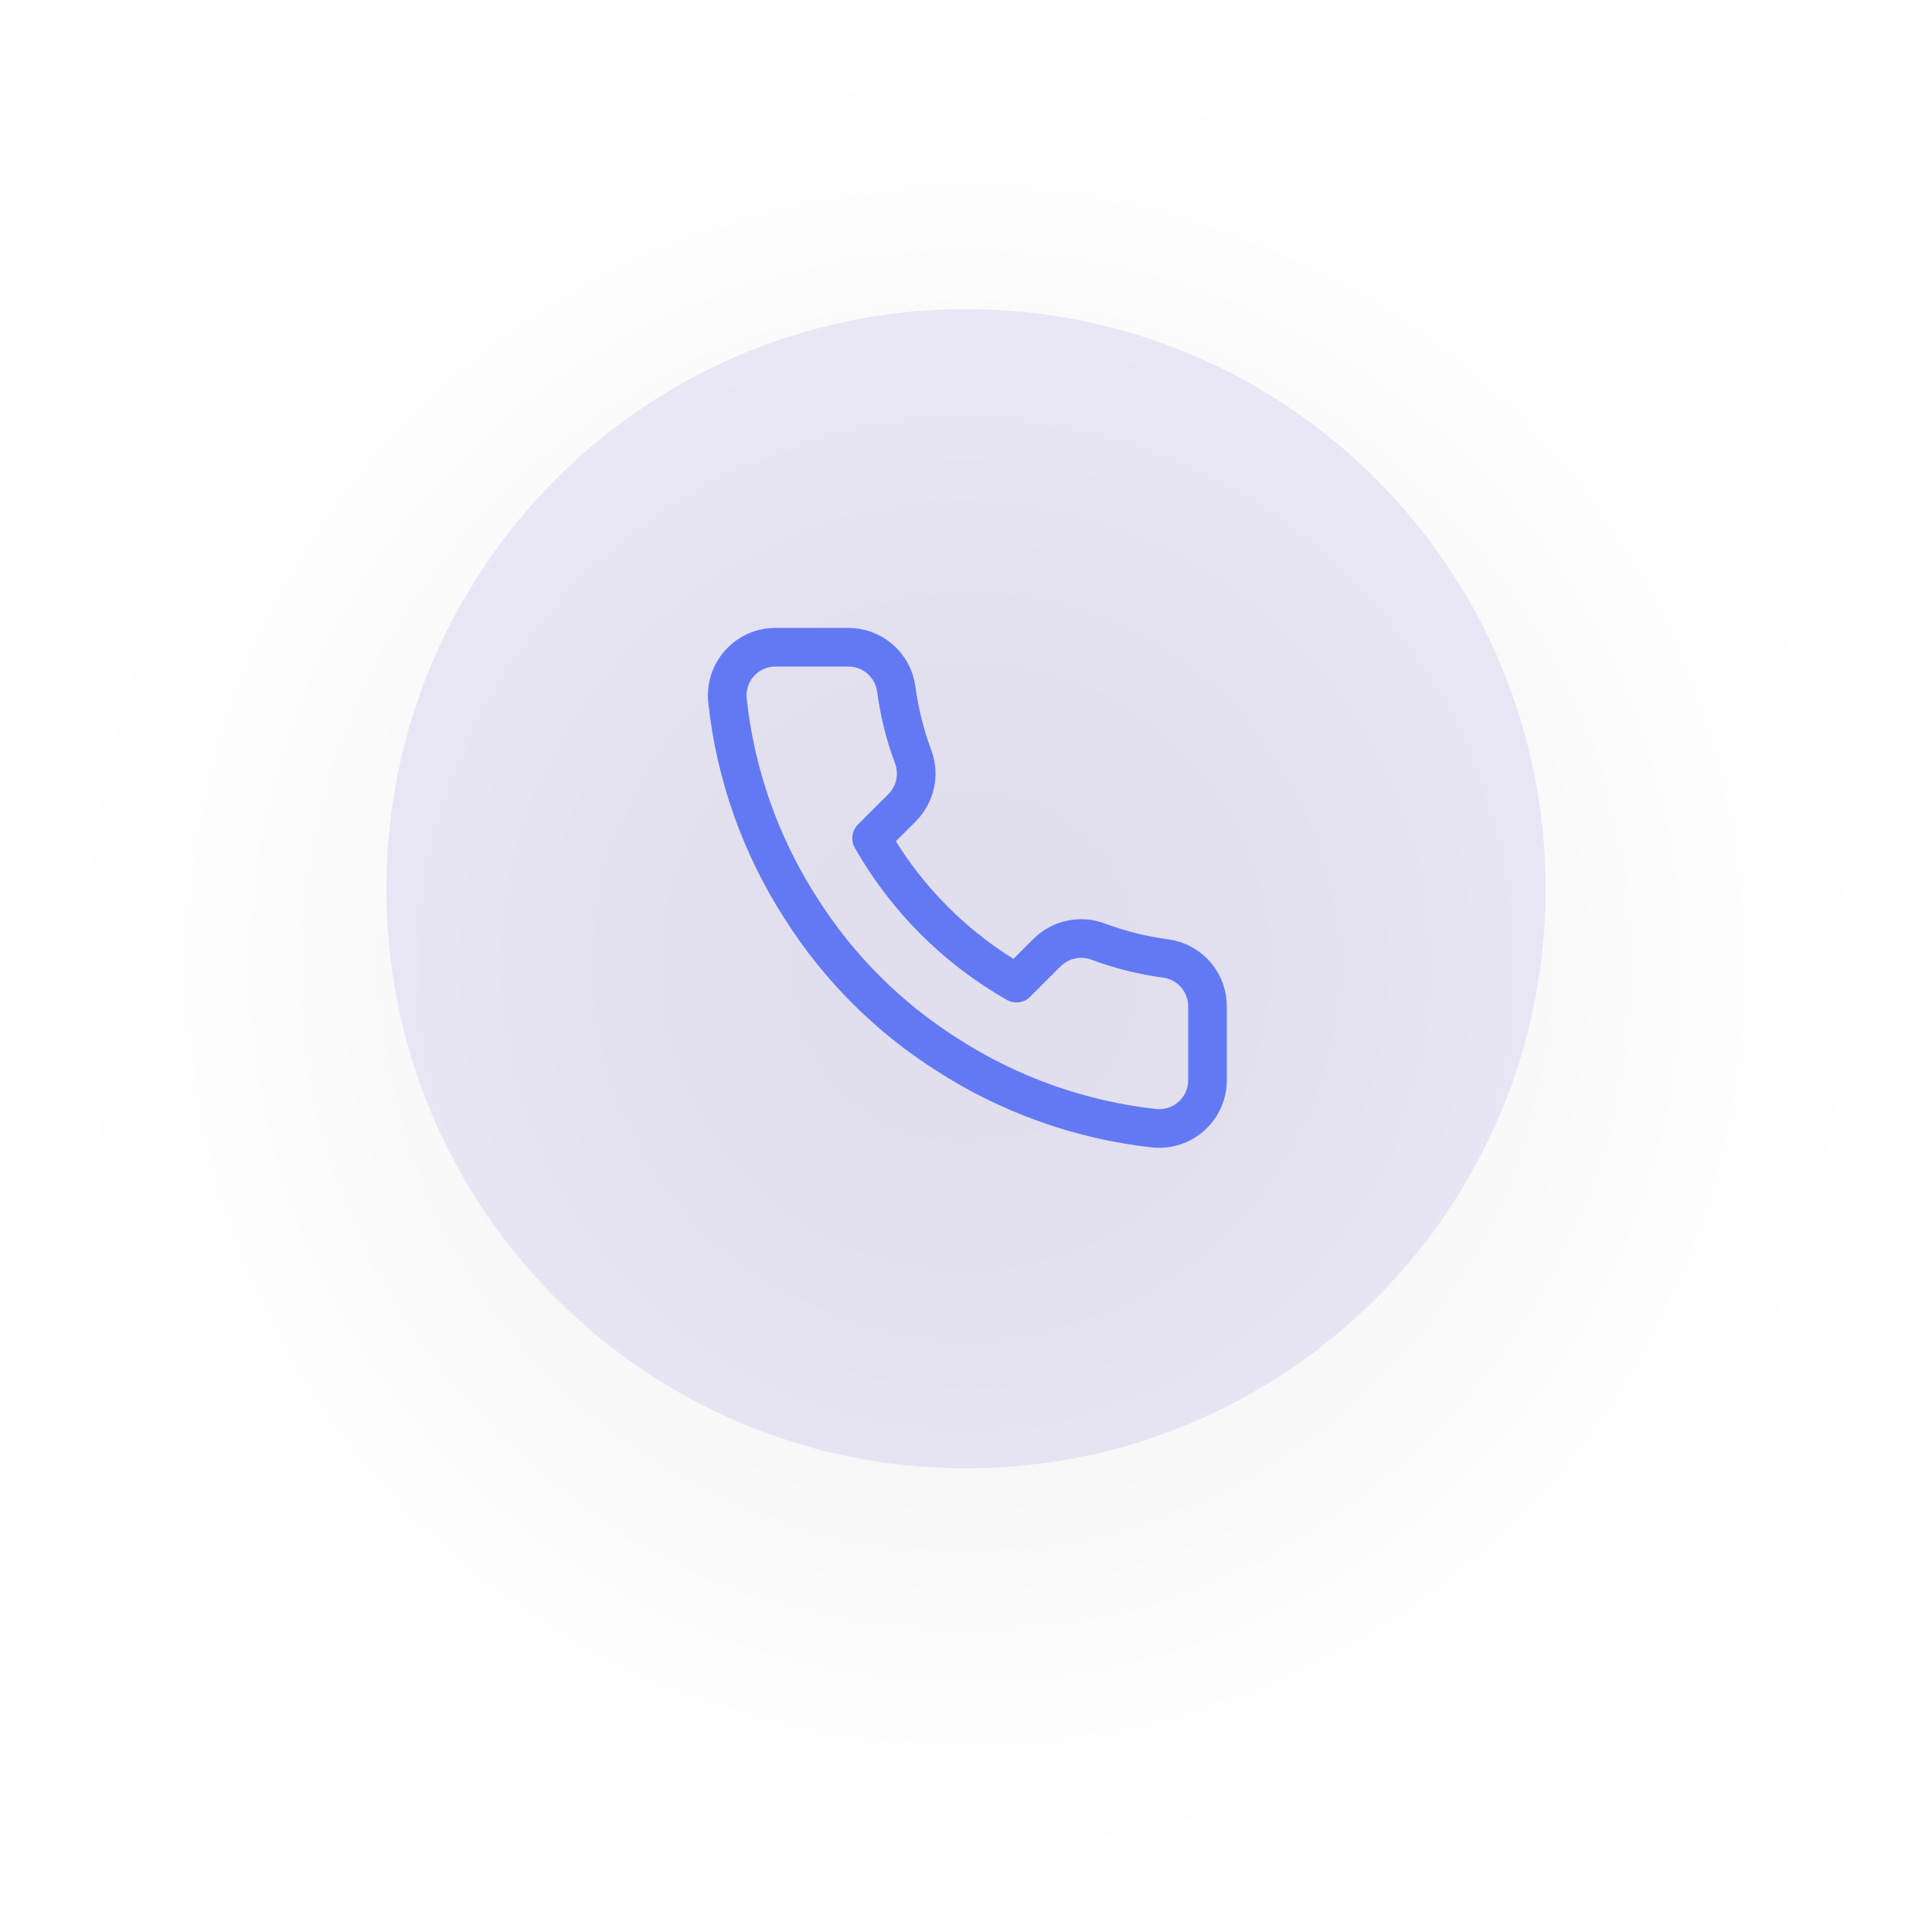
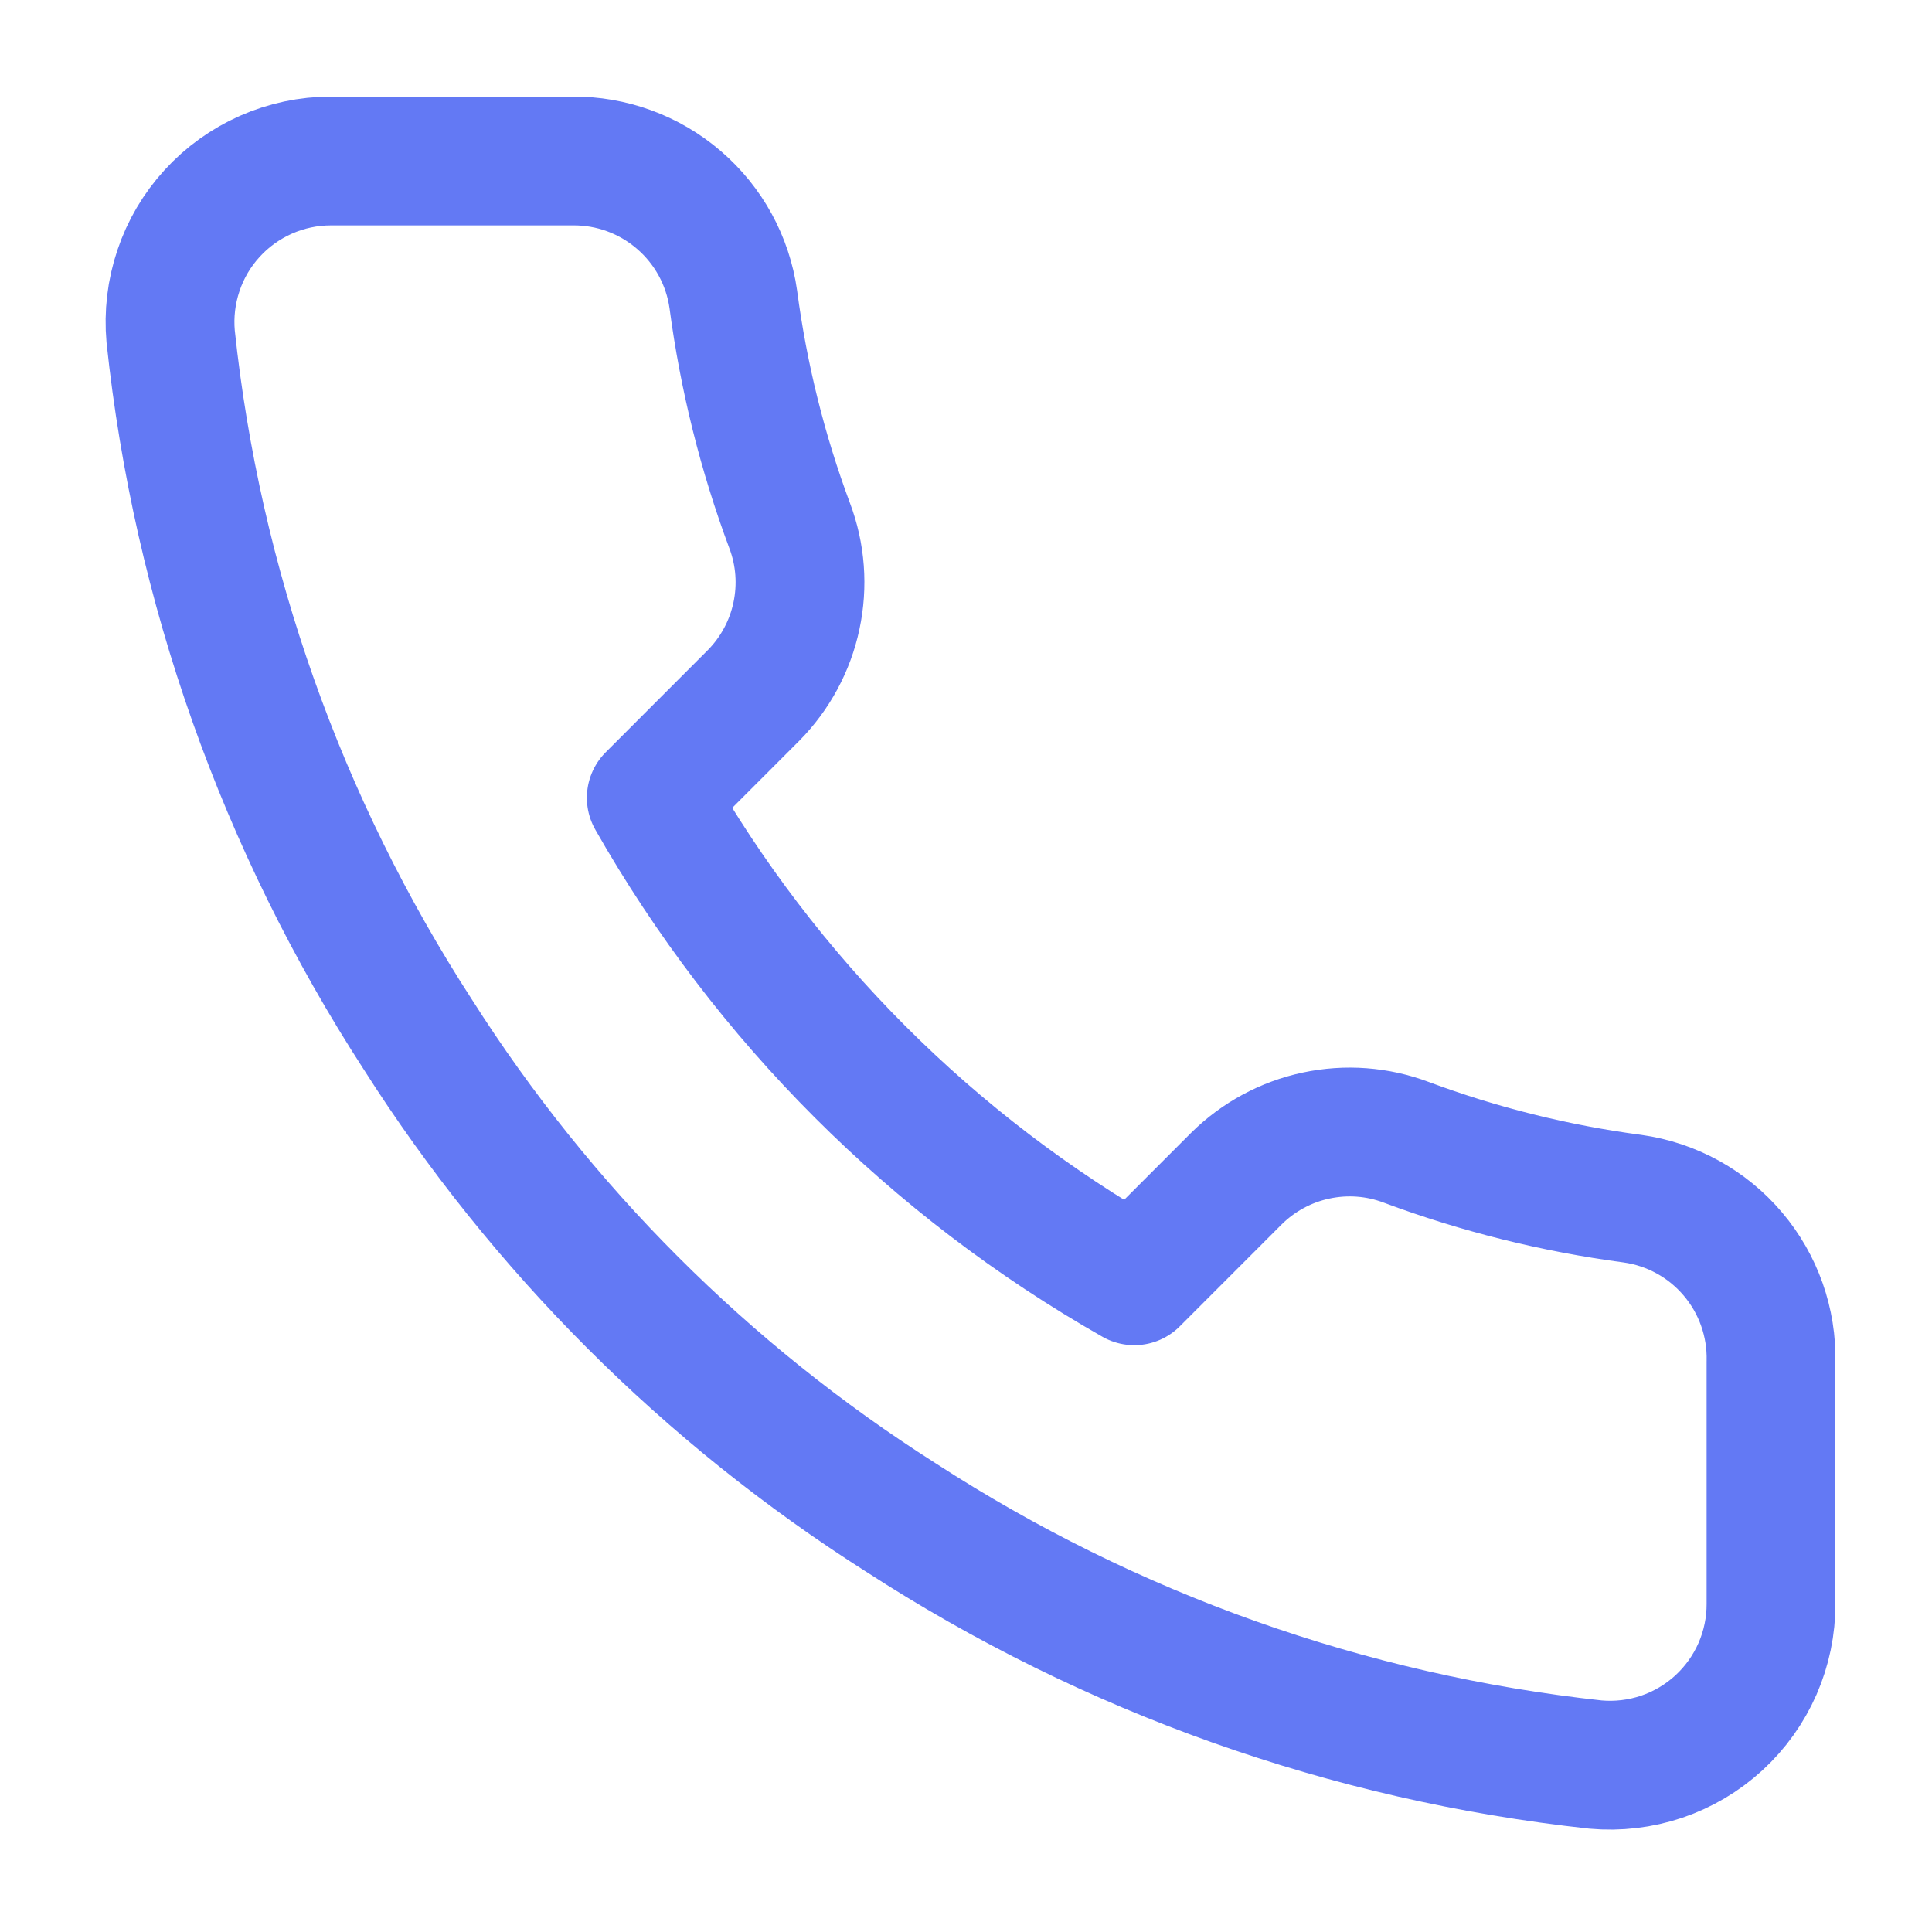
- <svg xmlns="http://www.w3.org/2000/svg" width="100" height="100" viewBox="0 0 100 100" fill="none">
-   <g filter="url(#filter0_d)">
-     <circle cx="50" cy="46" r="30" fill="#473AD1" fill-opacity="0.1" />
-   </g>
-   <path d="M62.5 52.15V55.9C62.502 56.248 62.43 56.593 62.291 56.912C62.151 57.231 61.947 57.517 61.69 57.752C61.434 57.988 61.131 58.167 60.801 58.279C60.471 58.39 60.122 58.431 59.775 58.4C55.929 57.982 52.234 56.668 48.987 54.563C45.967 52.644 43.407 50.083 41.487 47.063C39.375 43.802 38.06 40.089 37.65 36.225C37.619 35.88 37.66 35.531 37.771 35.202C37.881 34.873 38.059 34.571 38.294 34.315C38.528 34.058 38.812 33.853 39.13 33.713C39.447 33.573 39.791 33.5 40.138 33.5H43.888C44.494 33.494 45.082 33.709 45.542 34.105C46.002 34.5 46.303 35.049 46.388 35.65C46.546 36.85 46.839 38.029 47.263 39.163C47.431 39.61 47.467 40.096 47.367 40.564C47.268 41.031 47.036 41.46 46.7 41.8L45.112 43.388C46.892 46.517 49.483 49.108 52.612 50.888L54.2 49.3C54.54 48.964 54.969 48.732 55.436 48.633C55.904 48.533 56.39 48.569 56.837 48.738C57.972 49.161 59.15 49.454 60.35 49.613C60.957 49.698 61.512 50.004 61.908 50.472C62.305 50.94 62.515 51.537 62.5 52.15Z" stroke="#6379F4" stroke-width="2" stroke-linecap="round" stroke-linejoin="round" />
-   <defs>
-     <filter id="filter0_d" x="0" y="0" width="100" height="100" filterUnits="userSpaceOnUse" color-interpolation-filters="sRGB">
-       <feFlood flood-opacity="0" result="BackgroundImageFix" />
-       <feColorMatrix in="SourceAlpha" type="matrix" values="0 0 0 0 0 0 0 0 0 0 0 0 0 0 0 0 0 0 127 0" />
-       <feOffset dy="4" />
-       <feGaussianBlur stdDeviation="10" />
-       <feColorMatrix type="matrix" values="0 0 0 0 0 0 0 0 0 0 0 0 0 0 0 0 0 0 0.05 0" />
-       <feBlend mode="normal" in2="BackgroundImageFix" result="effect1_dropShadow" />
-       <feBlend mode="normal" in="SourceGraphic" in2="effect1_dropShadow" result="shape" />
-     </filter>
-   </defs>
+ <svg xmlns="http://www.w3.org/2000/svg" width="30" height="30" viewBox="0 0 30 30" fill="none">
+   <path d="M27.5 21.15V24.9C27.502 25.248 27.43 25.593 27.291 25.912C27.151 26.231 26.947 26.517 26.69 26.753C26.434 26.988 26.131 27.167 25.801 27.279C25.471 27.39 25.122 27.431 24.775 27.4C20.929 26.982 17.234 25.668 13.988 23.563C10.967 21.643 8.407 19.083 6.488 16.063C4.375 12.802 3.06 9.089 2.65 5.225C2.619 4.879 2.66 4.531 2.771 4.202C2.881 3.873 3.059 3.571 3.293 3.315C3.527 3.058 3.812 2.854 4.13 2.713C4.447 2.573 4.79 2.5 5.138 2.5H8.888C9.494 2.494 10.082 2.709 10.542 3.105C11.002 3.5 11.303 4.049 11.387 4.65C11.546 5.85 11.839 7.029 12.262 8.163C12.431 8.61 12.467 9.096 12.367 9.564C12.268 10.031 12.036 10.46 11.7 10.8L10.113 12.388C11.892 15.517 14.483 18.108 17.613 19.888L19.2 18.3C19.54 17.964 19.969 17.732 20.436 17.633C20.904 17.533 21.39 17.569 21.837 17.738C22.972 18.161 24.15 18.454 25.35 18.613C25.957 18.698 26.512 19.004 26.908 19.472C27.305 19.94 27.515 20.537 27.5 21.15Z" stroke="#6379F4" stroke-width="2" stroke-linecap="round" stroke-linejoin="round" />
</svg>
